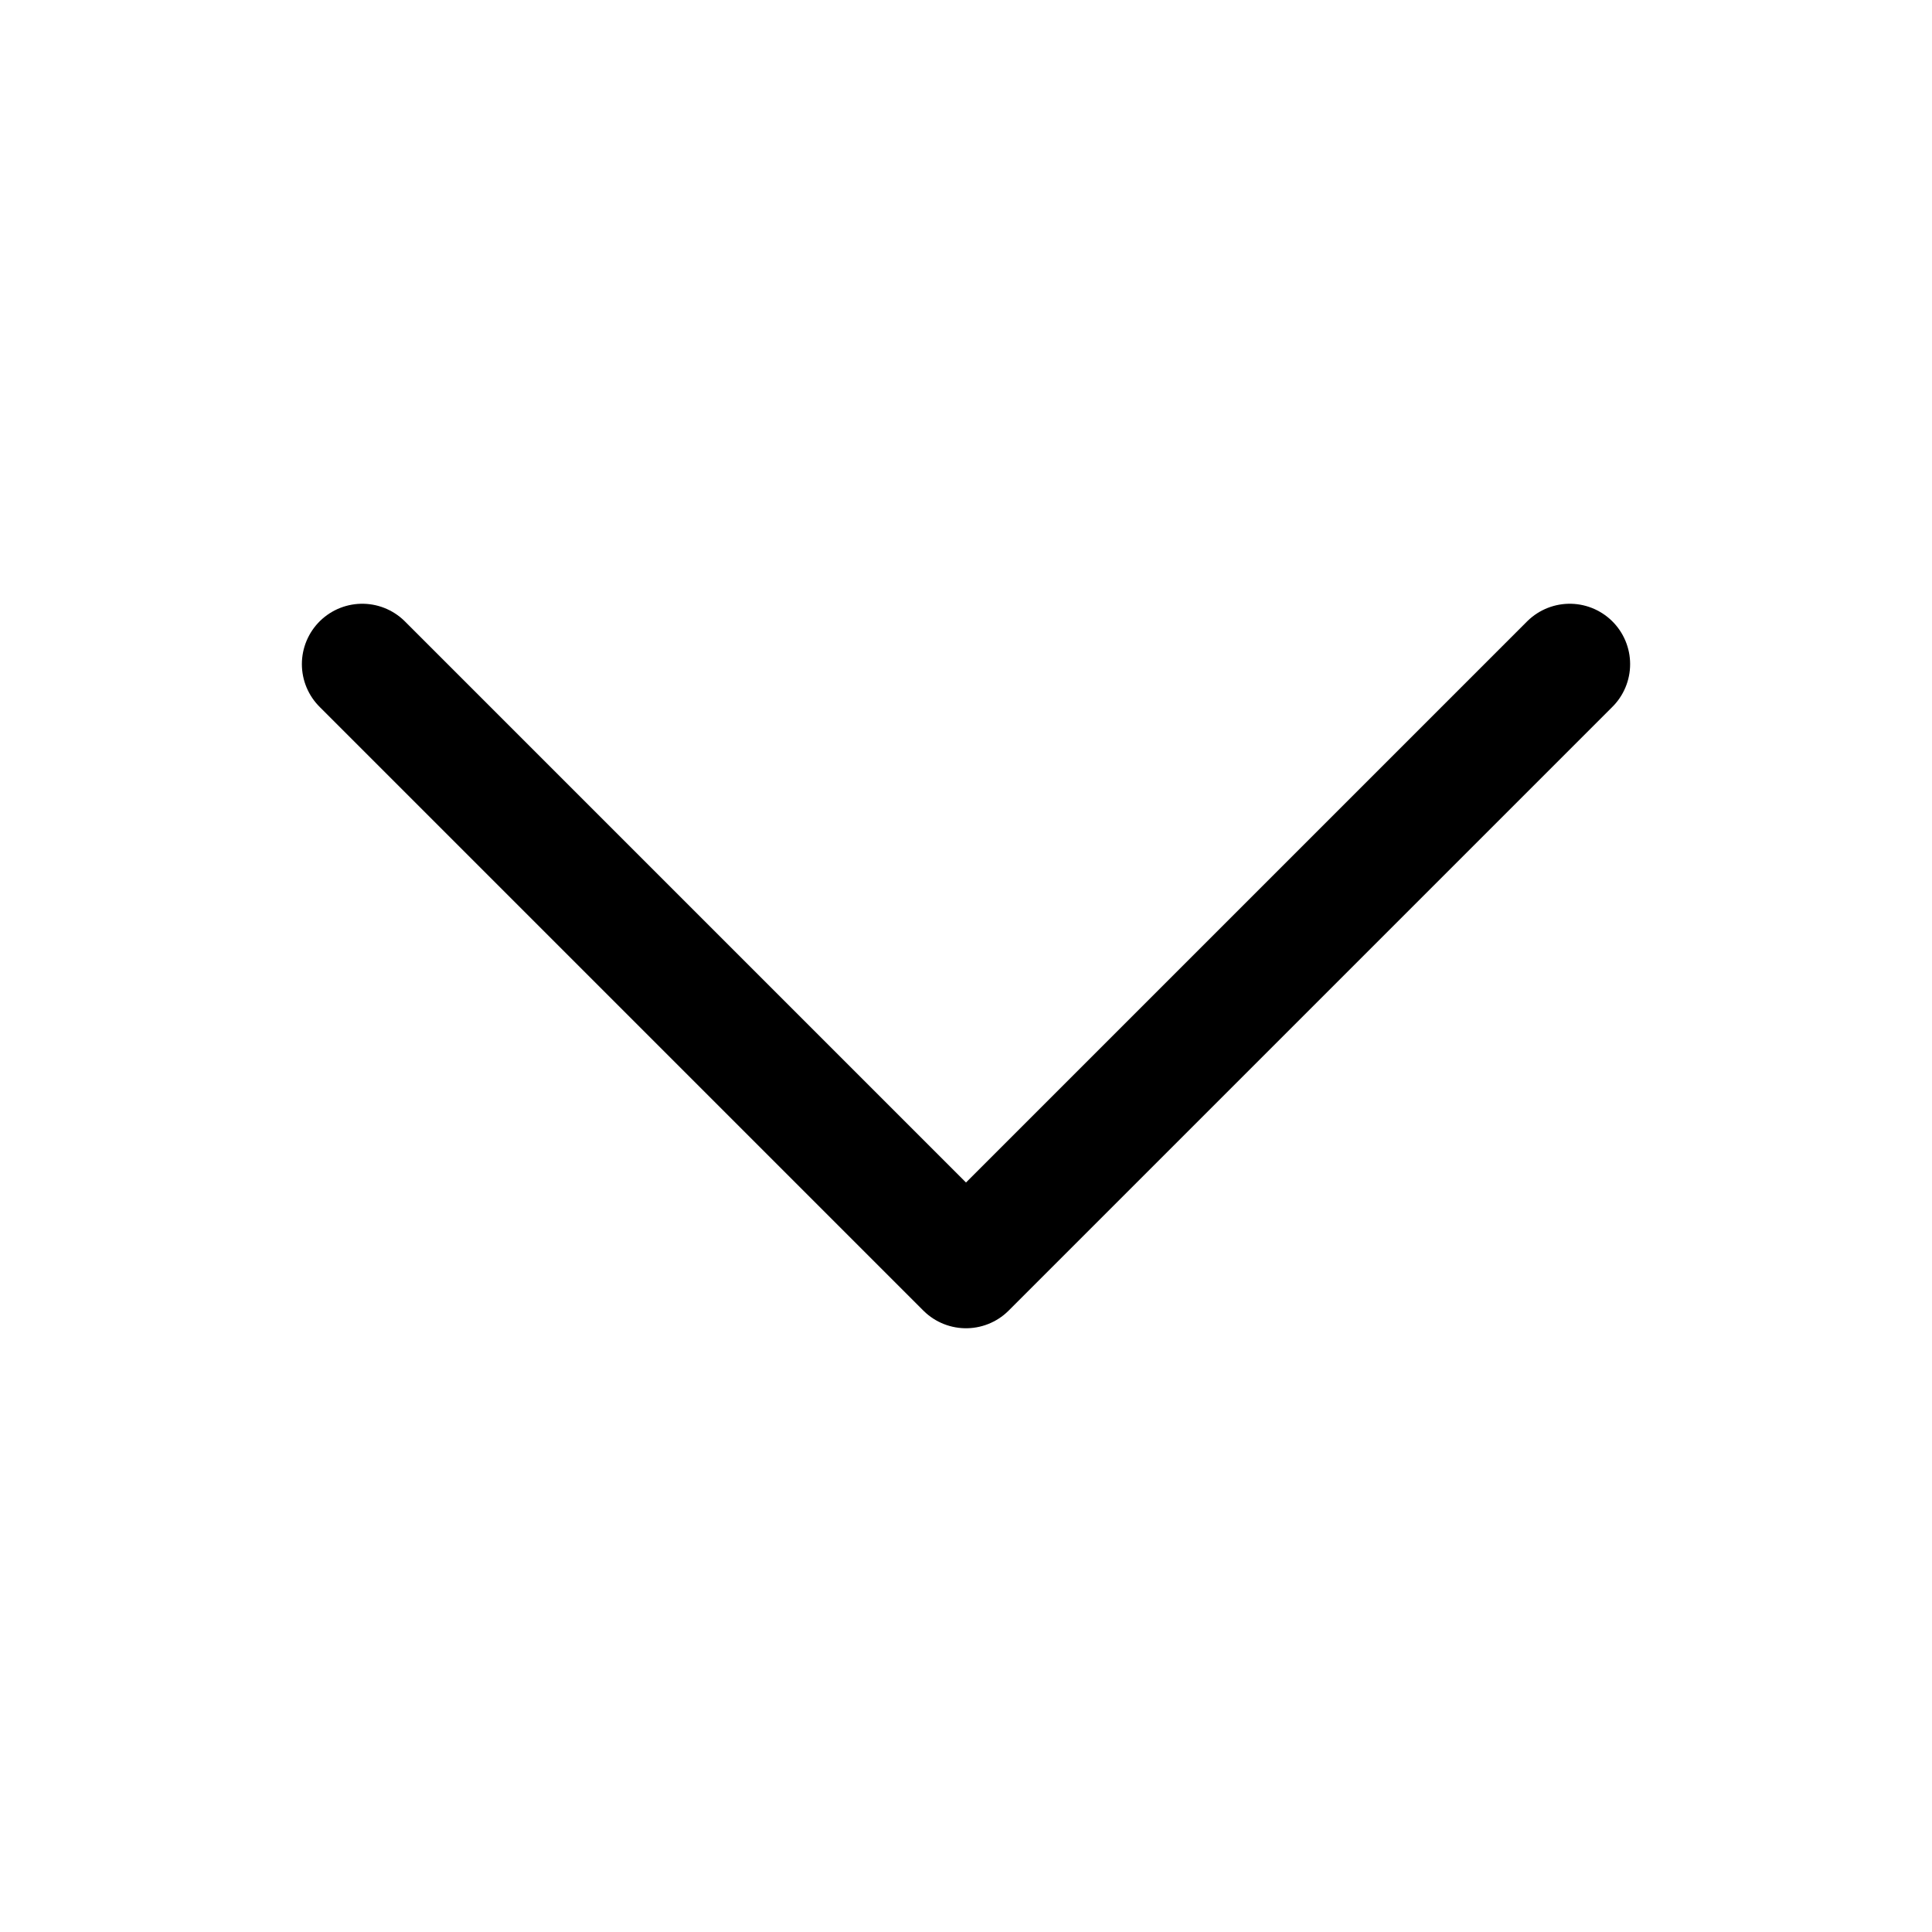
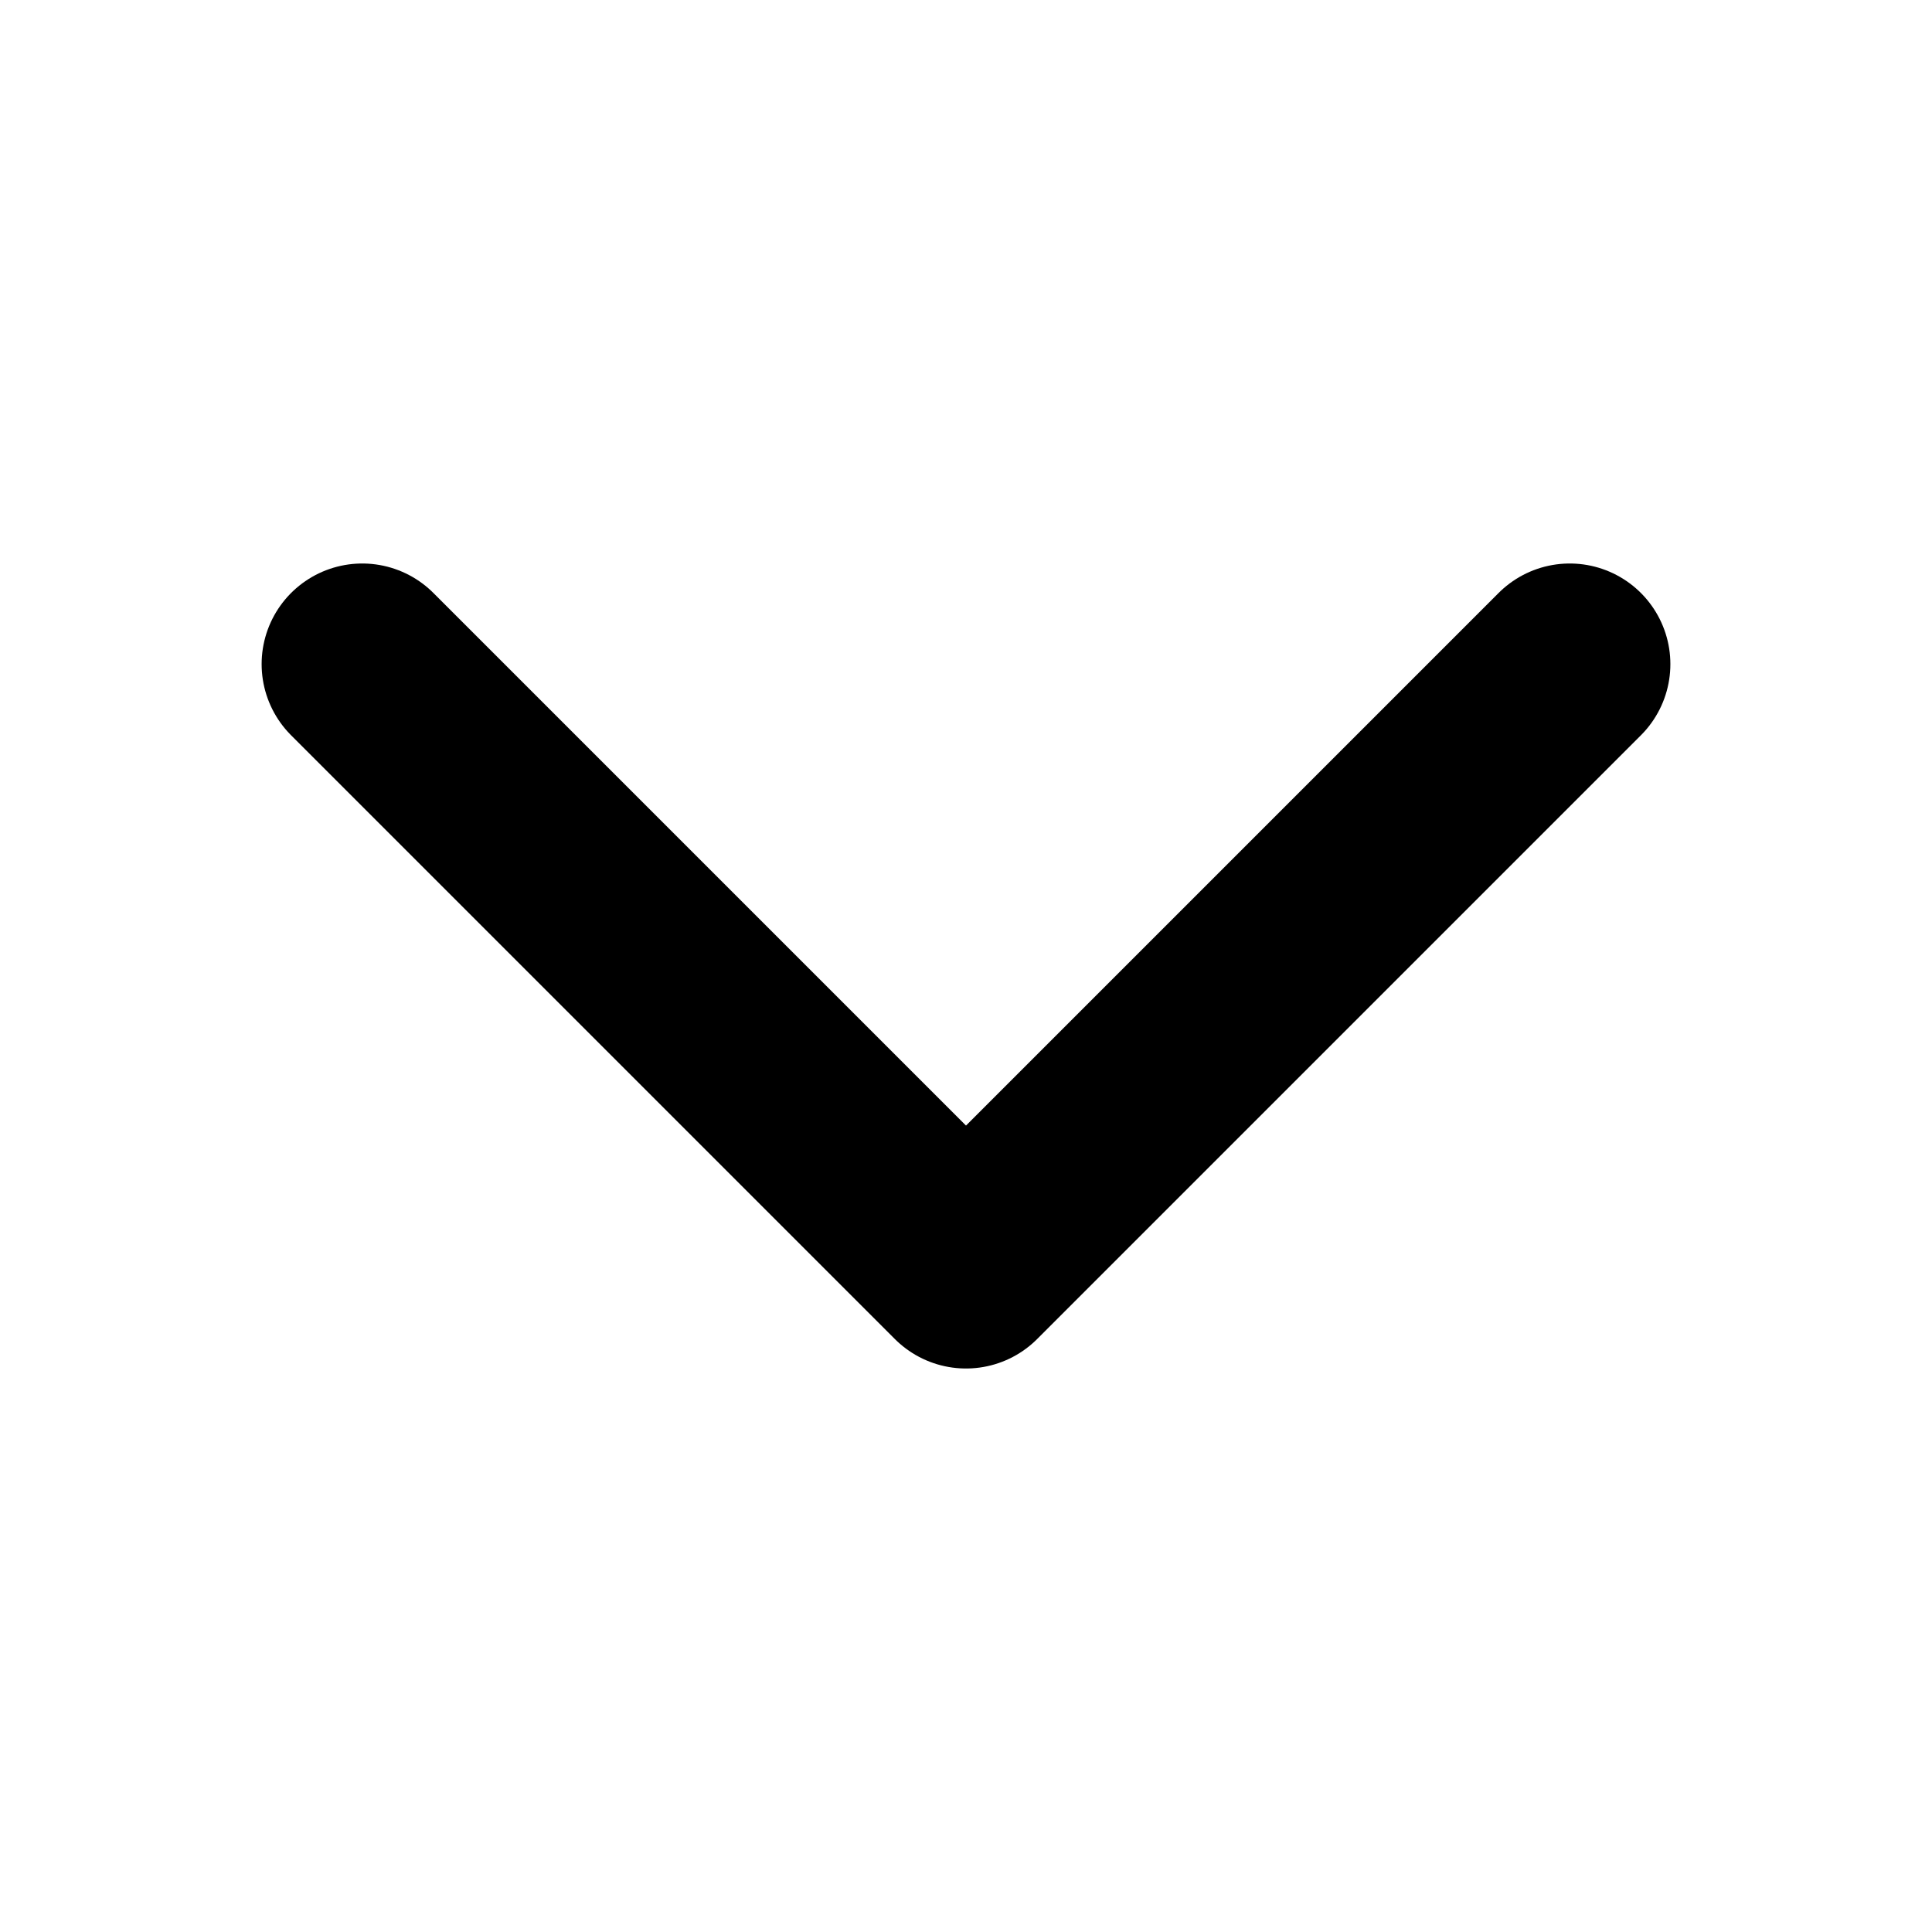
- <svg xmlns="http://www.w3.org/2000/svg" fill="none" viewBox="0 0 24 24" stroke-width="1.5" stroke="currentColor">
+ <svg xmlns="http://www.w3.org/2000/svg" fill="none" viewBox="0 0 24 24" stroke-width="2.5" stroke="currentColor">
  <path stroke-linecap="round" stroke-linejoin="round" d="m19.5 8.25-7.5 7.5-7.5-7.5" />
</svg>
